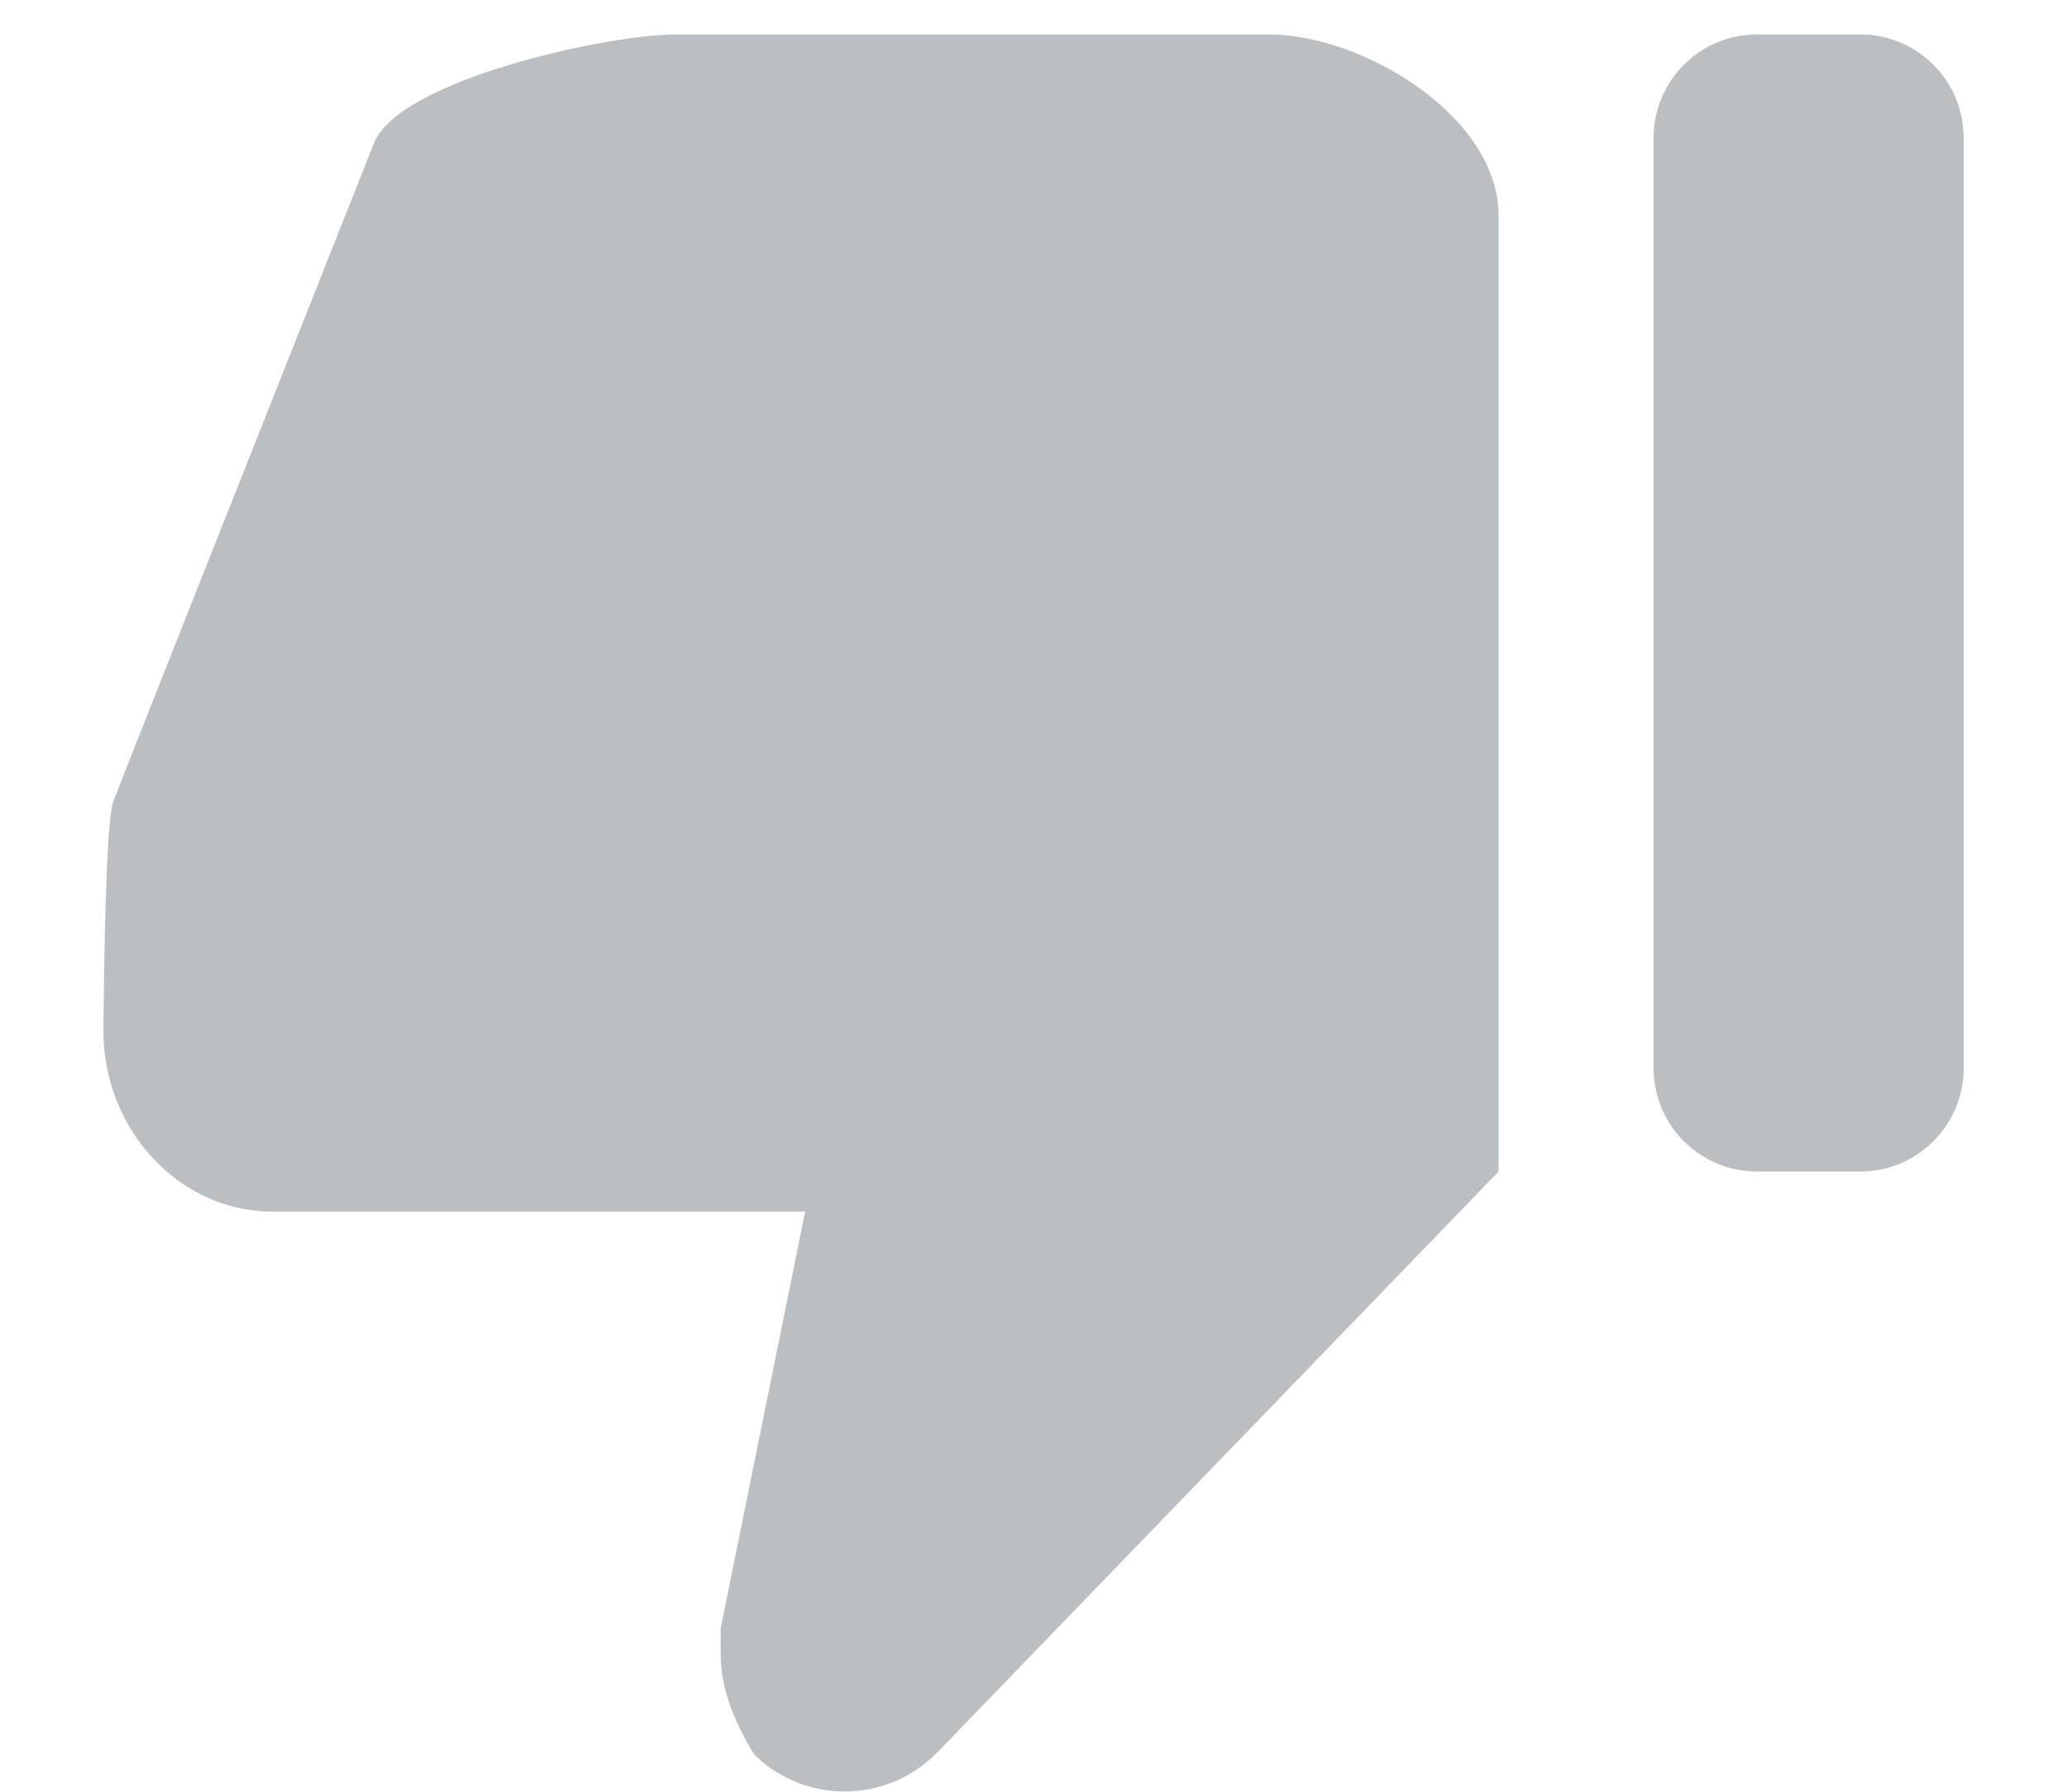
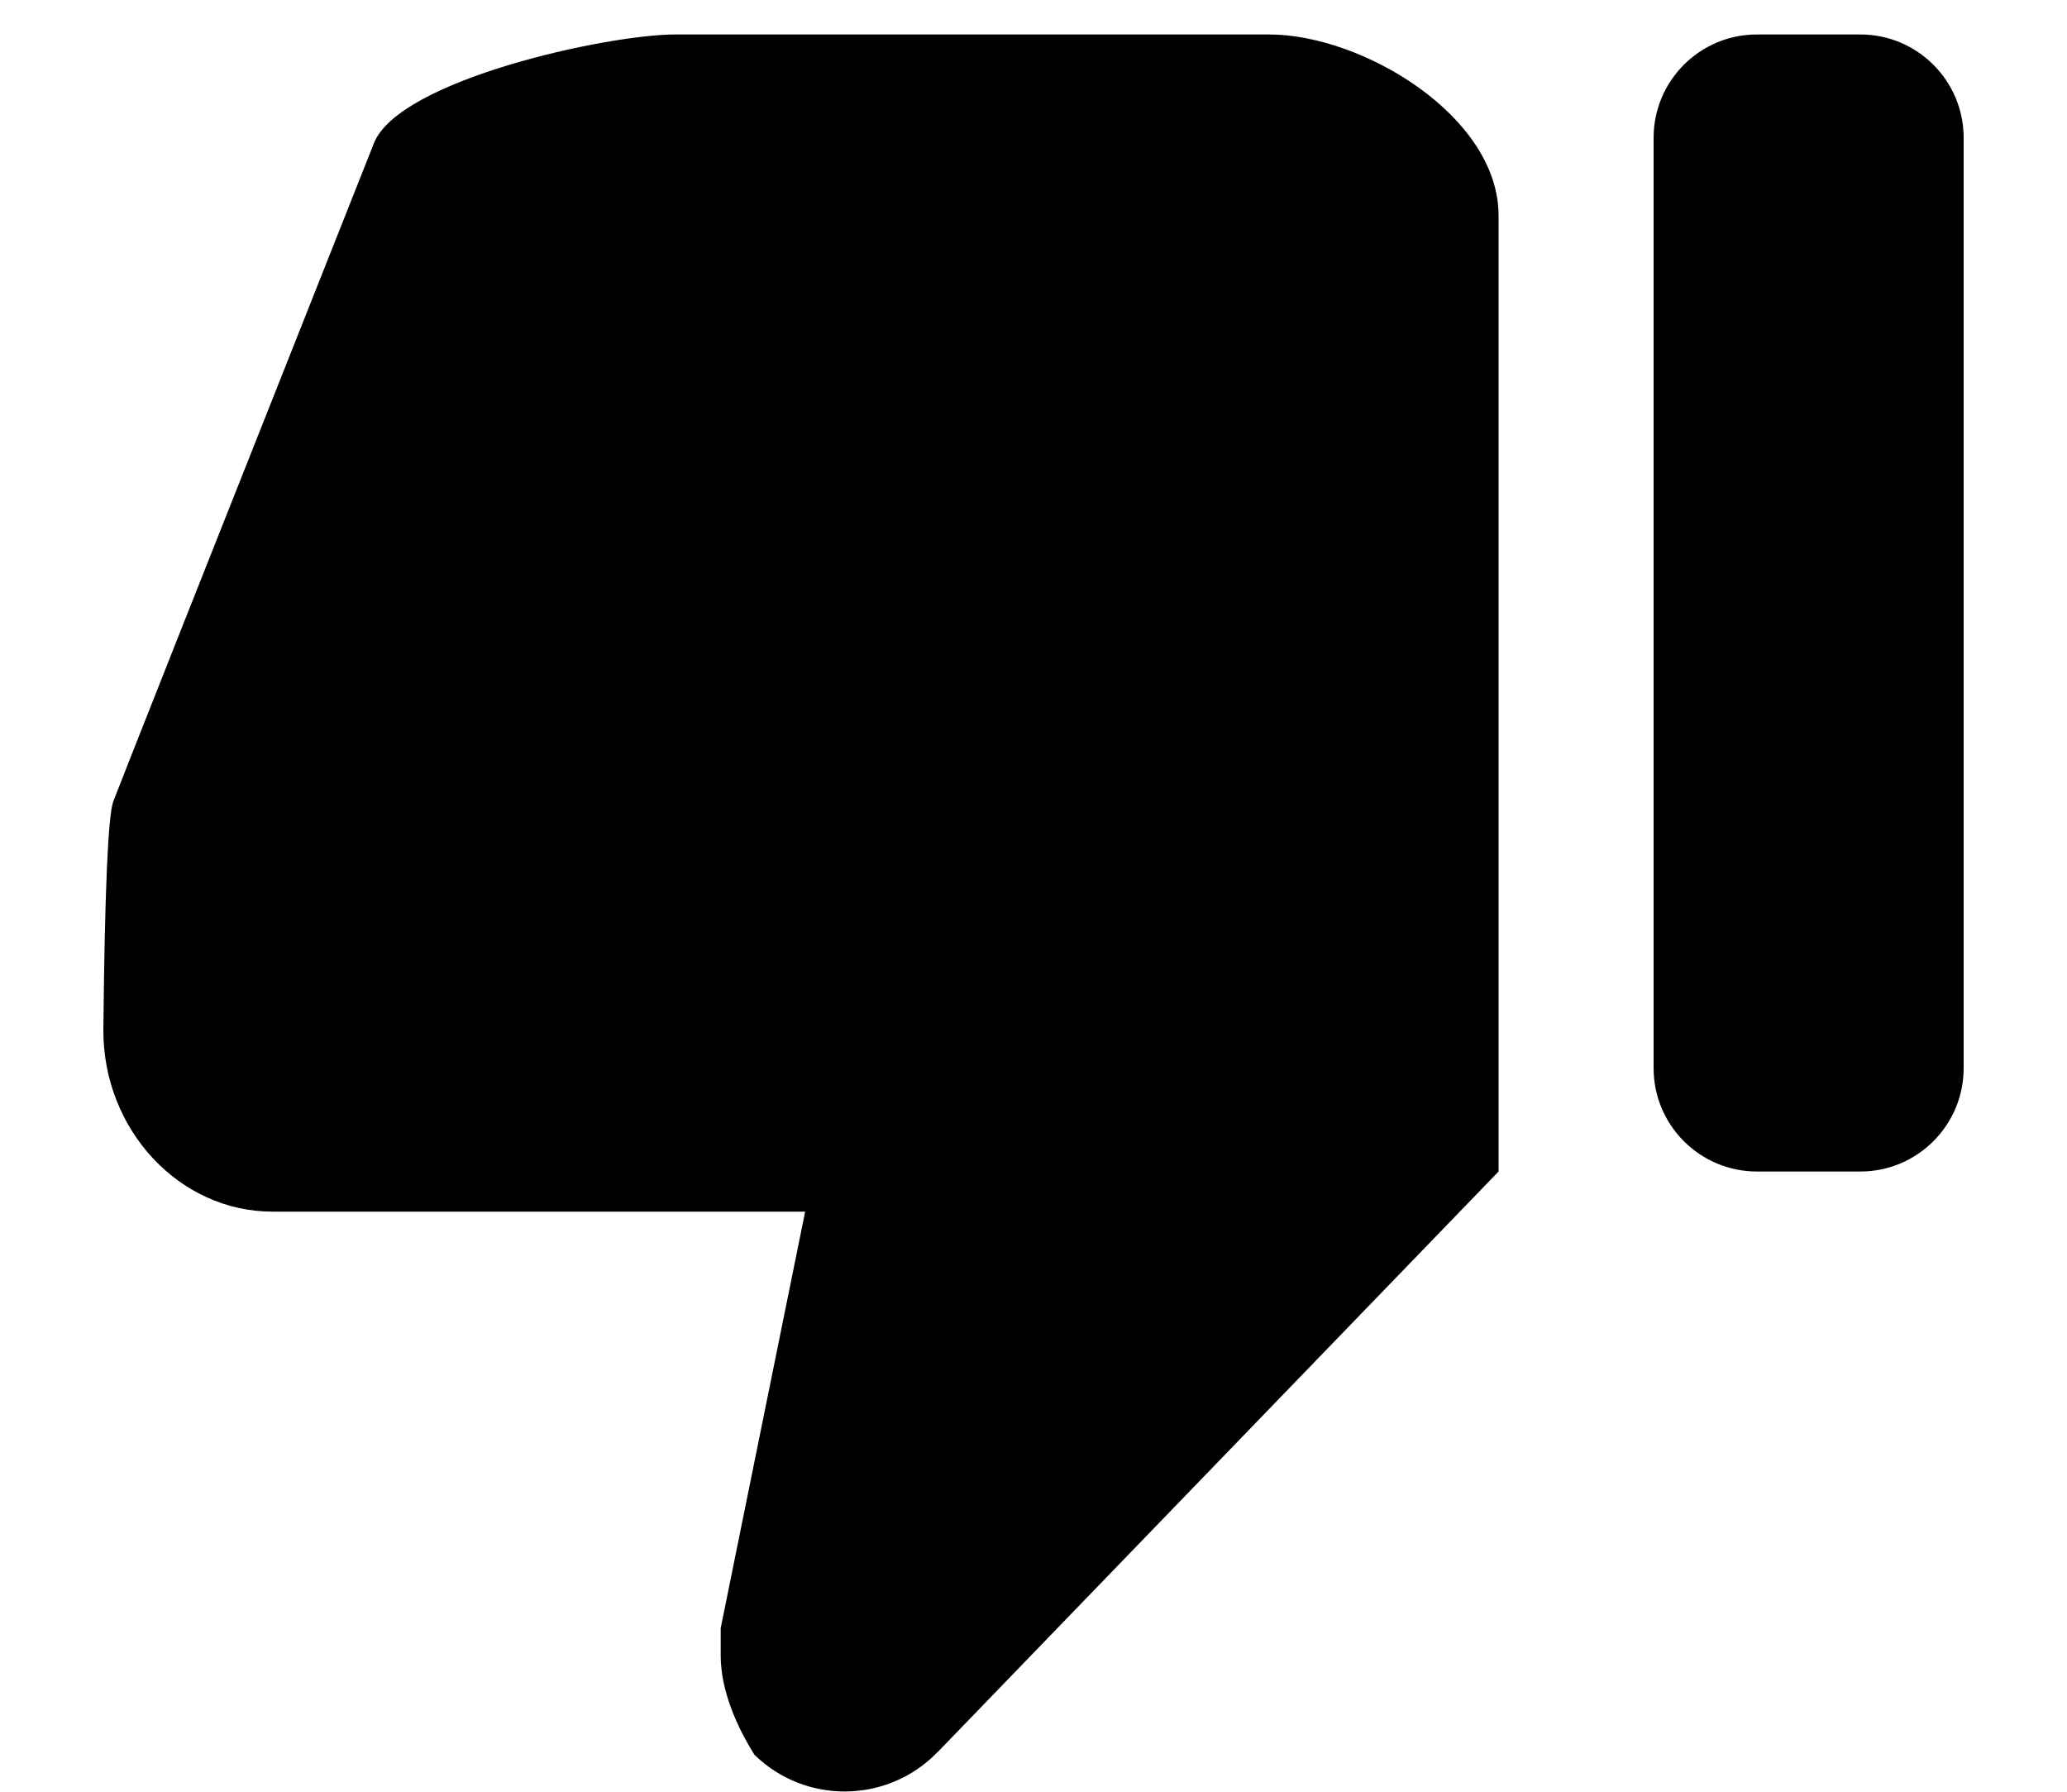
- <svg xmlns="http://www.w3.org/2000/svg" width="15" height="13" viewBox="0 0 15 13" fill="none">
-   <path fill-rule="evenodd" clip-rule="evenodd" d="M13.5 0.25C13.914 0.25 14.25 0.586 14.25 1V7.75C14.25 8.164 13.914 8.5 13.5 8.5H12.75C12.336 8.5 12 8.164 12 7.75V1C12 0.586 12.336 0.25 12.75 0.25H13.5ZM1.977 8.791C1.302 8.791 0.75 8.199 0.75 7.477C0.76 6.472 0.784 5.918 0.822 5.815C0.861 5.711 1.491 4.119 2.714 1.038C2.898 0.578 4.41 0.25 4.901 0.25H9.21C9.885 0.25 10.875 0.841 10.875 1.564V8.5L6.805 12.712L6.802 12.714C6.441 13.086 5.846 13.094 5.475 12.732C5.352 12.535 5.23 12.273 5.23 12.01C5.23 11.944 5.23 11.878 5.23 11.813L5.843 8.791H1.977Z" fill="#BCBFC2" />
+ <svg xmlns="http://www.w3.org/2000/svg" width="15" height="13" viewBox="0 0 15 13">
+   <path fill-rule="evenodd" clip-rule="evenodd" d="M13.5 0.25C13.914 0.25 14.25 0.586 14.25 1V7.75C14.25 8.164 13.914 8.5 13.5 8.5H12.75C12.336 8.5 12 8.164 12 7.75V1C12 0.586 12.336 0.25 12.75 0.25H13.5ZM1.977 8.791C1.302 8.791 0.75 8.199 0.75 7.477C0.76 6.472 0.784 5.918 0.822 5.815C0.861 5.711 1.491 4.119 2.714 1.038C2.898 0.578 4.41 0.25 4.901 0.25H9.21C9.885 0.25 10.875 0.841 10.875 1.564V8.5L6.805 12.712L6.802 12.714C6.441 13.086 5.846 13.094 5.475 12.732C5.352 12.535 5.23 12.273 5.23 12.01C5.23 11.944 5.23 11.878 5.23 11.813L5.843 8.791H1.977Z" />
</svg>
